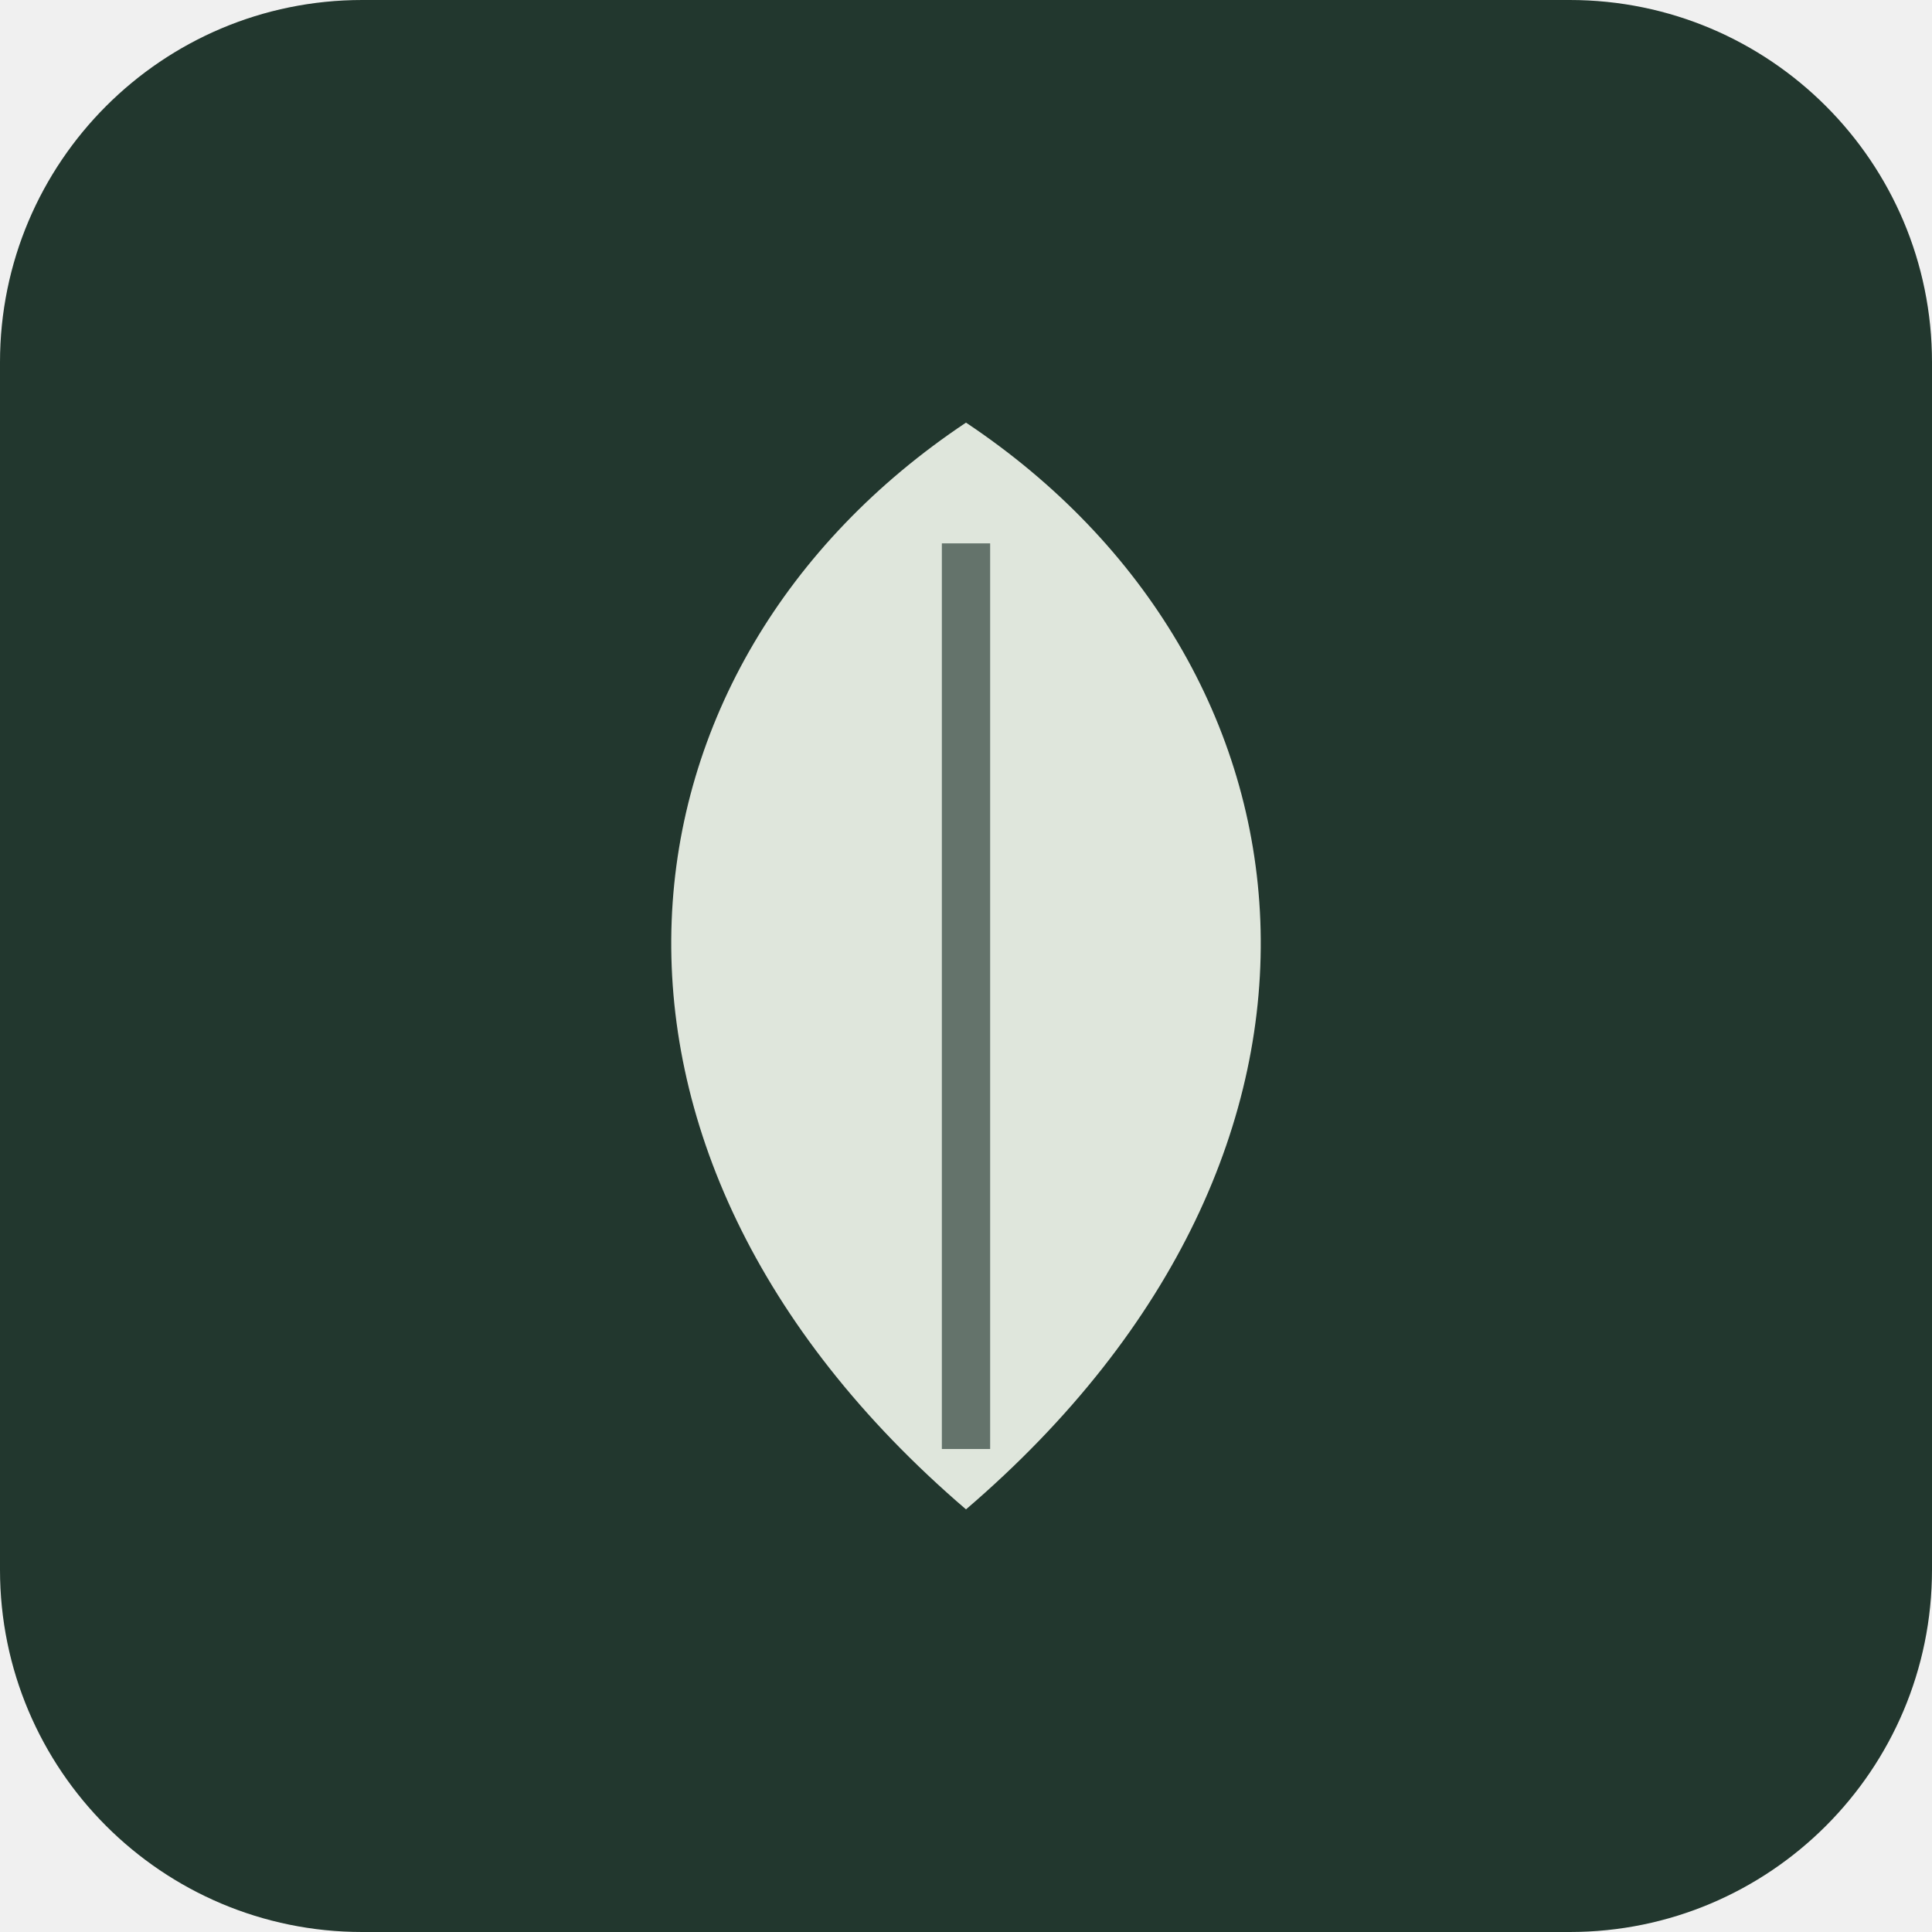
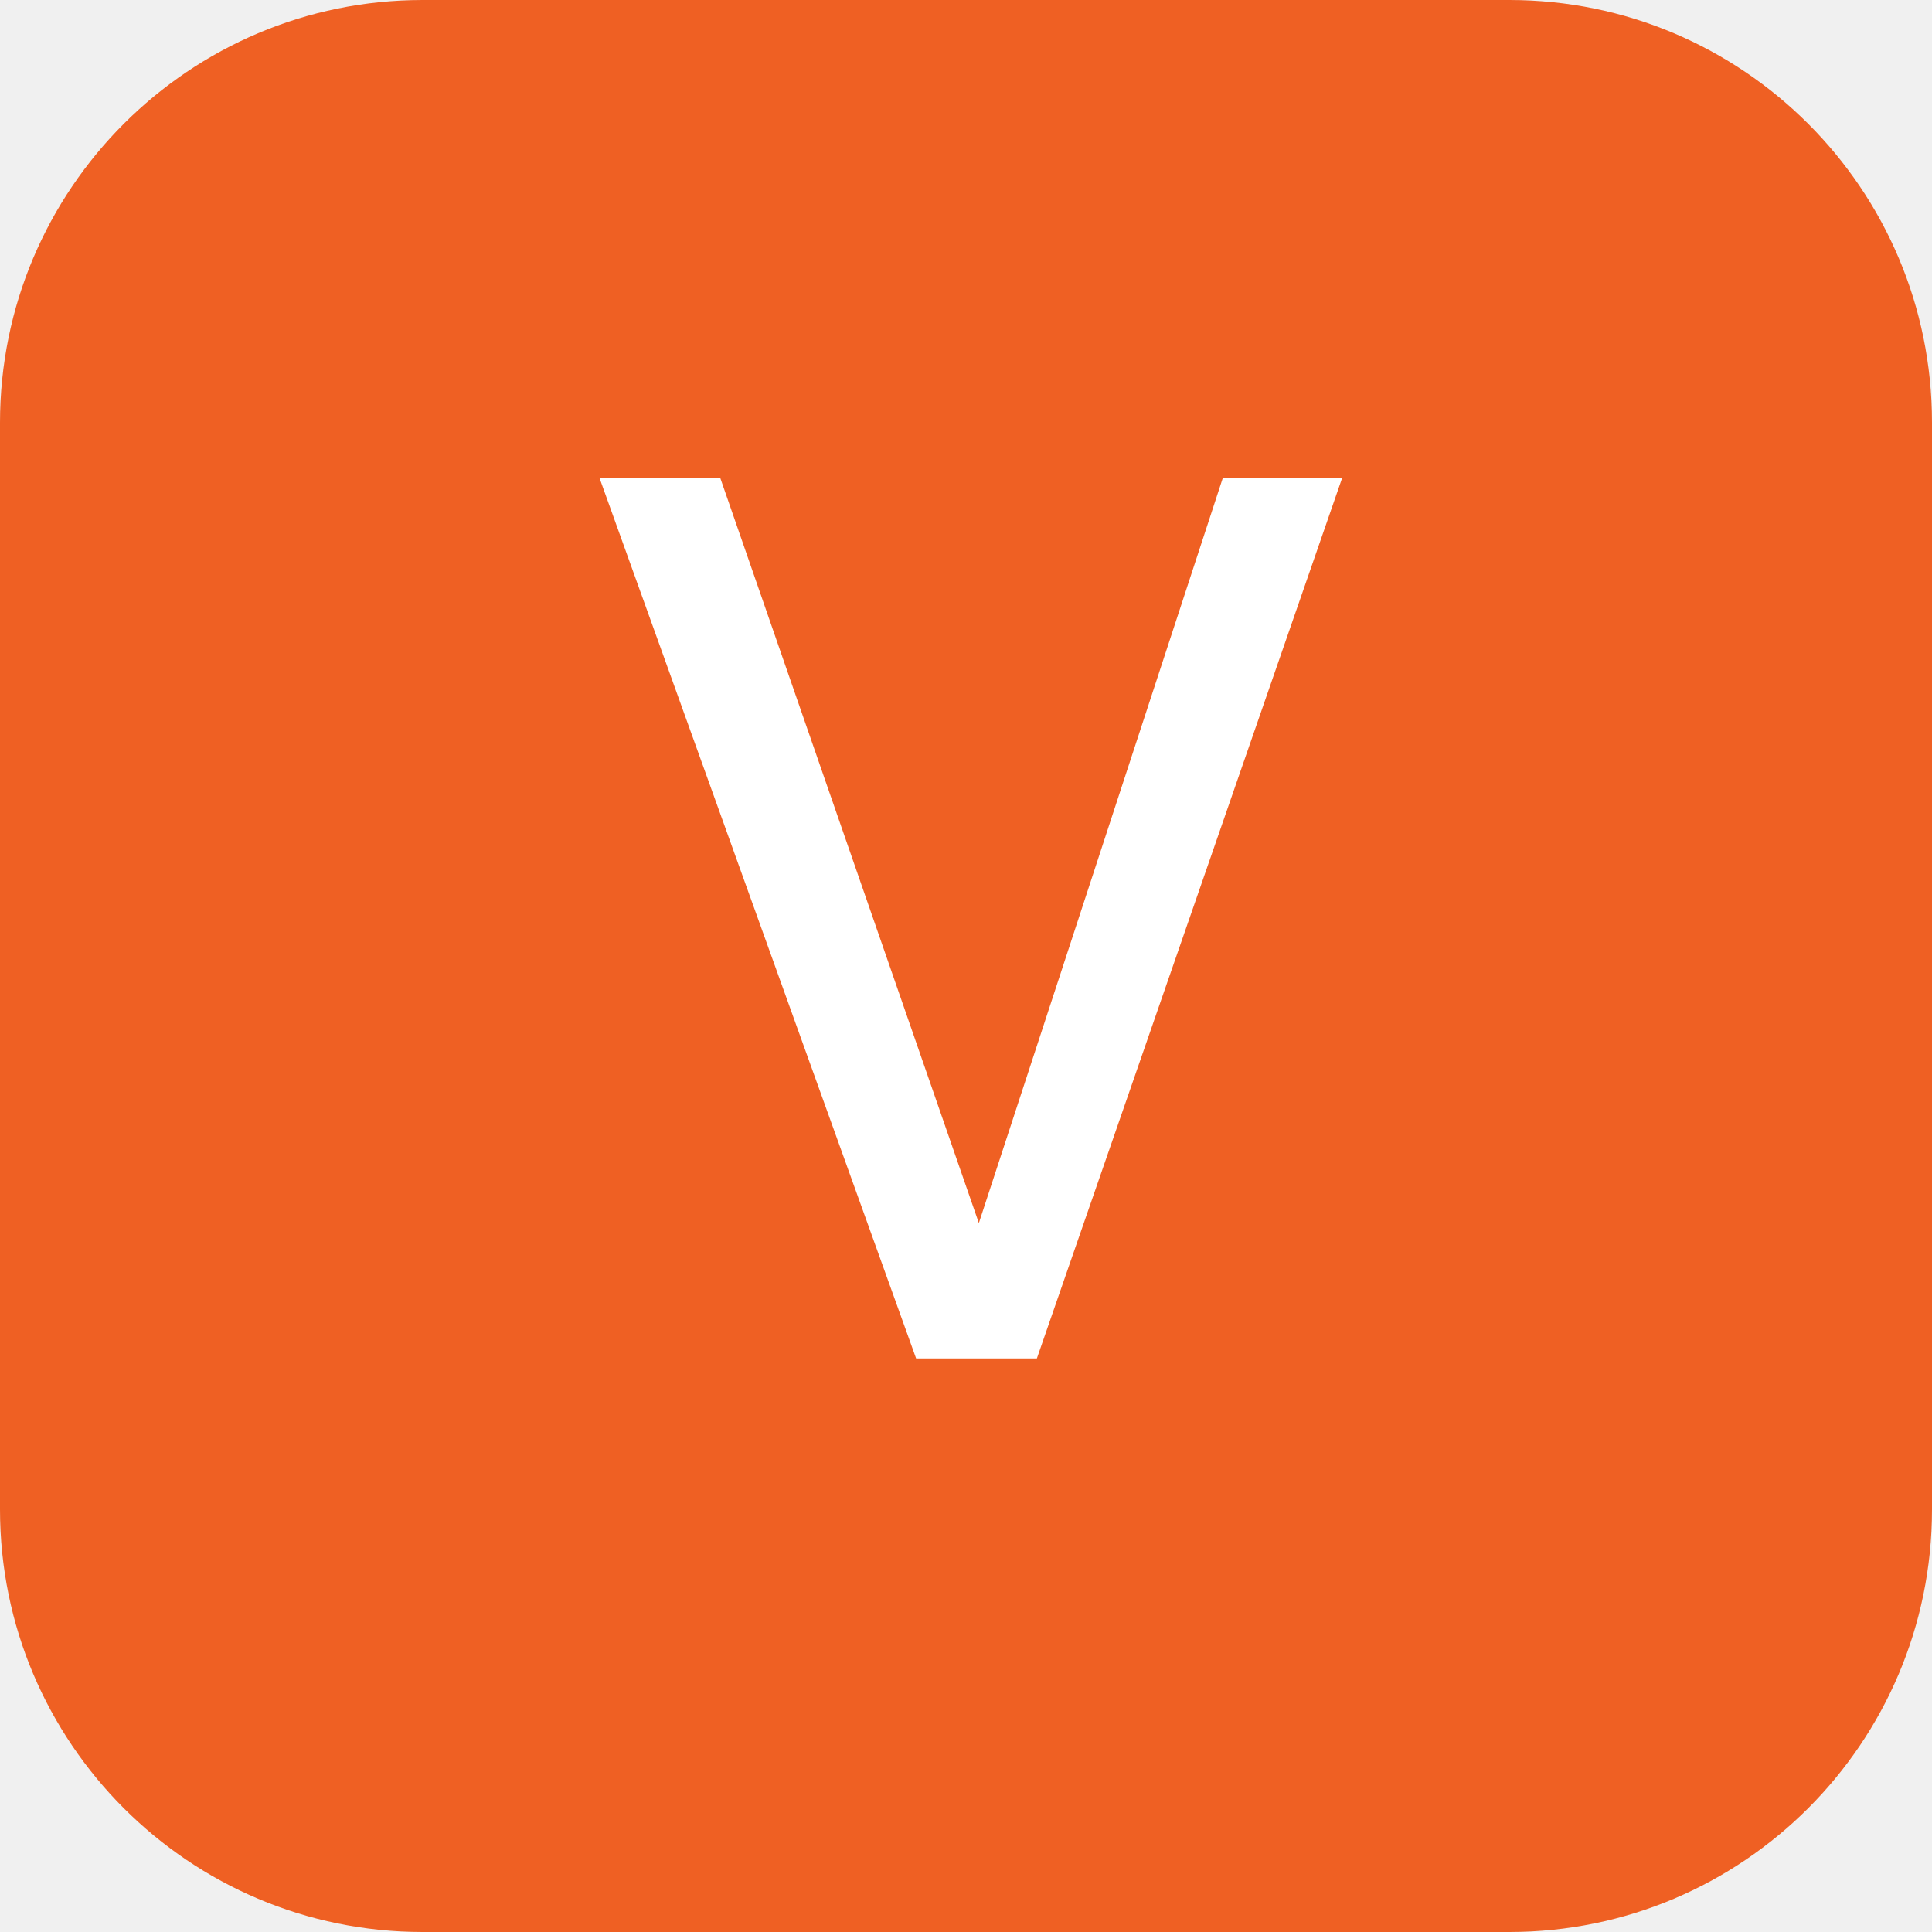
<svg xmlns="http://www.w3.org/2000/svg" viewBox="0 0 64 64" width="64" height="64" role="img">
-   <rect width="64" height="64" rx="12" fill="#22372E" />
-   <path d="M32,14 C44,22 46,38 32,50 C18,38 20,22 32,14 Z" fill="#DFE6DC" />
-   <path d="M32,18 L32,48" stroke="#22372E" stroke-width="1.6" stroke-opacity="0.65" />
+   <rect width="64" height="64" rx="14" fill="#EF6023" />
+   <text x="32" y="45" text-anchor="middle" font-family="Helvetica, Arial, sans-serif" font-size="40" font-weight="500" fill="#FFFFFF">V</text>
</svg>
